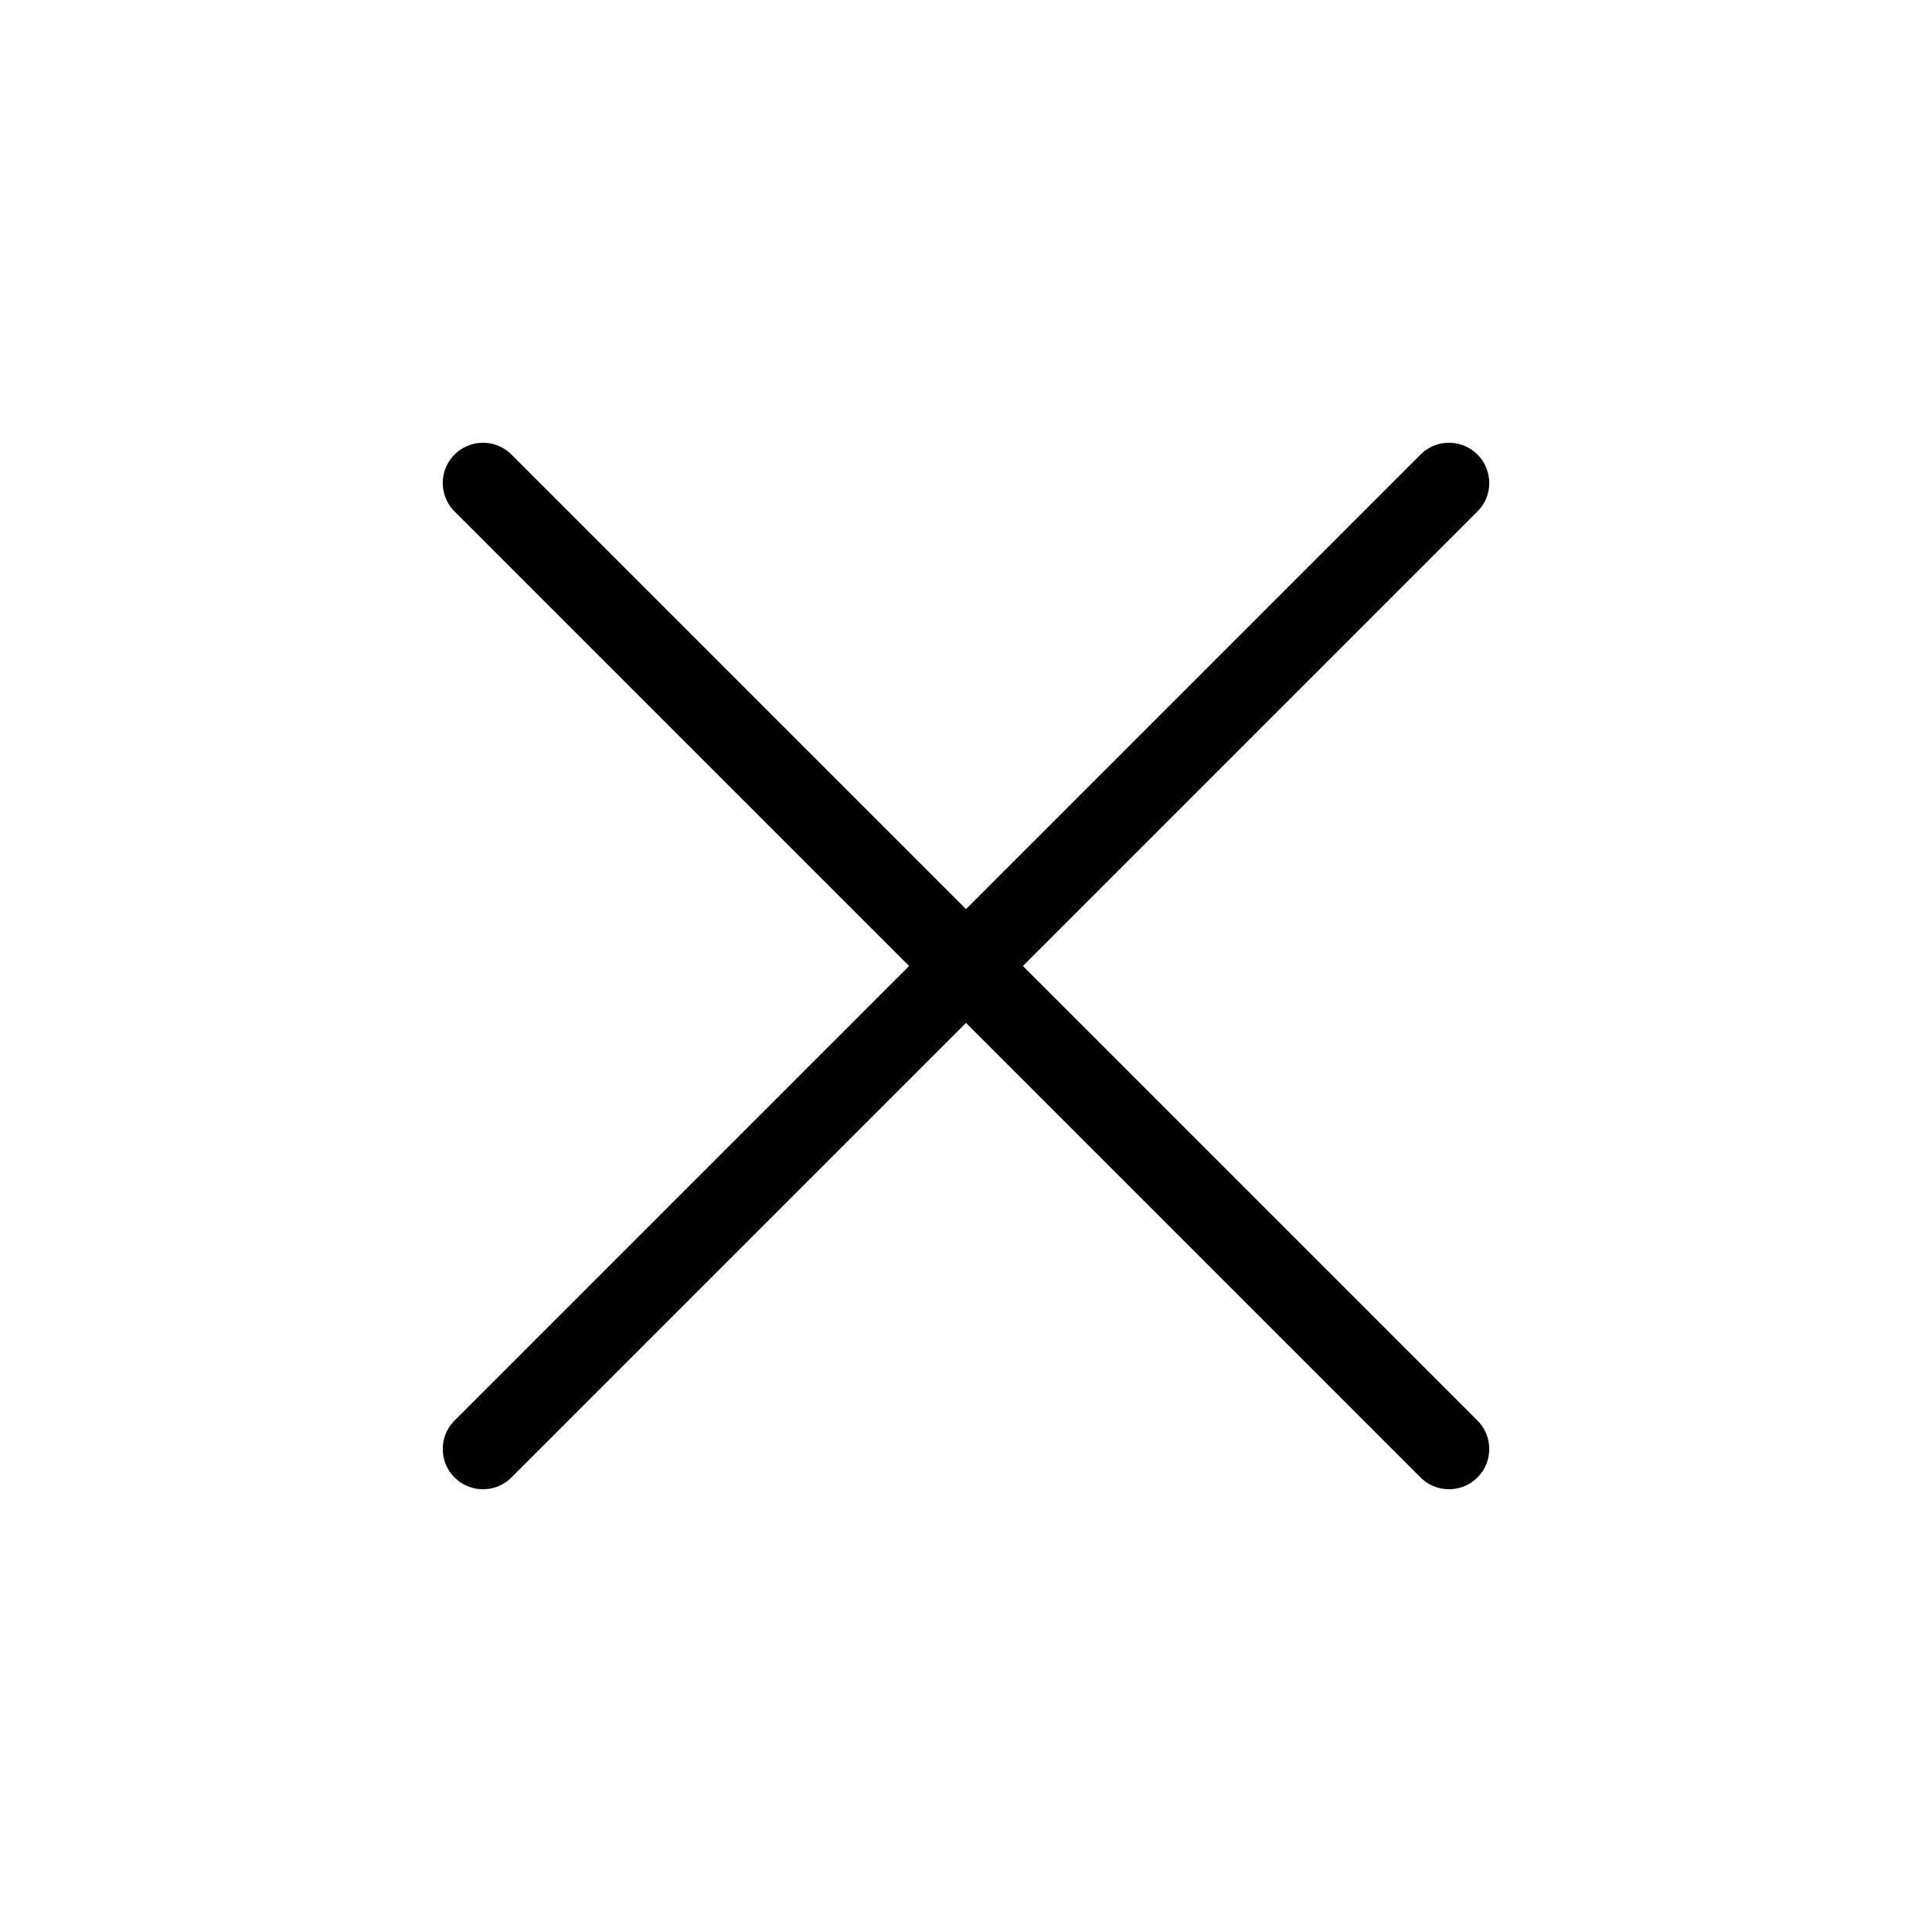
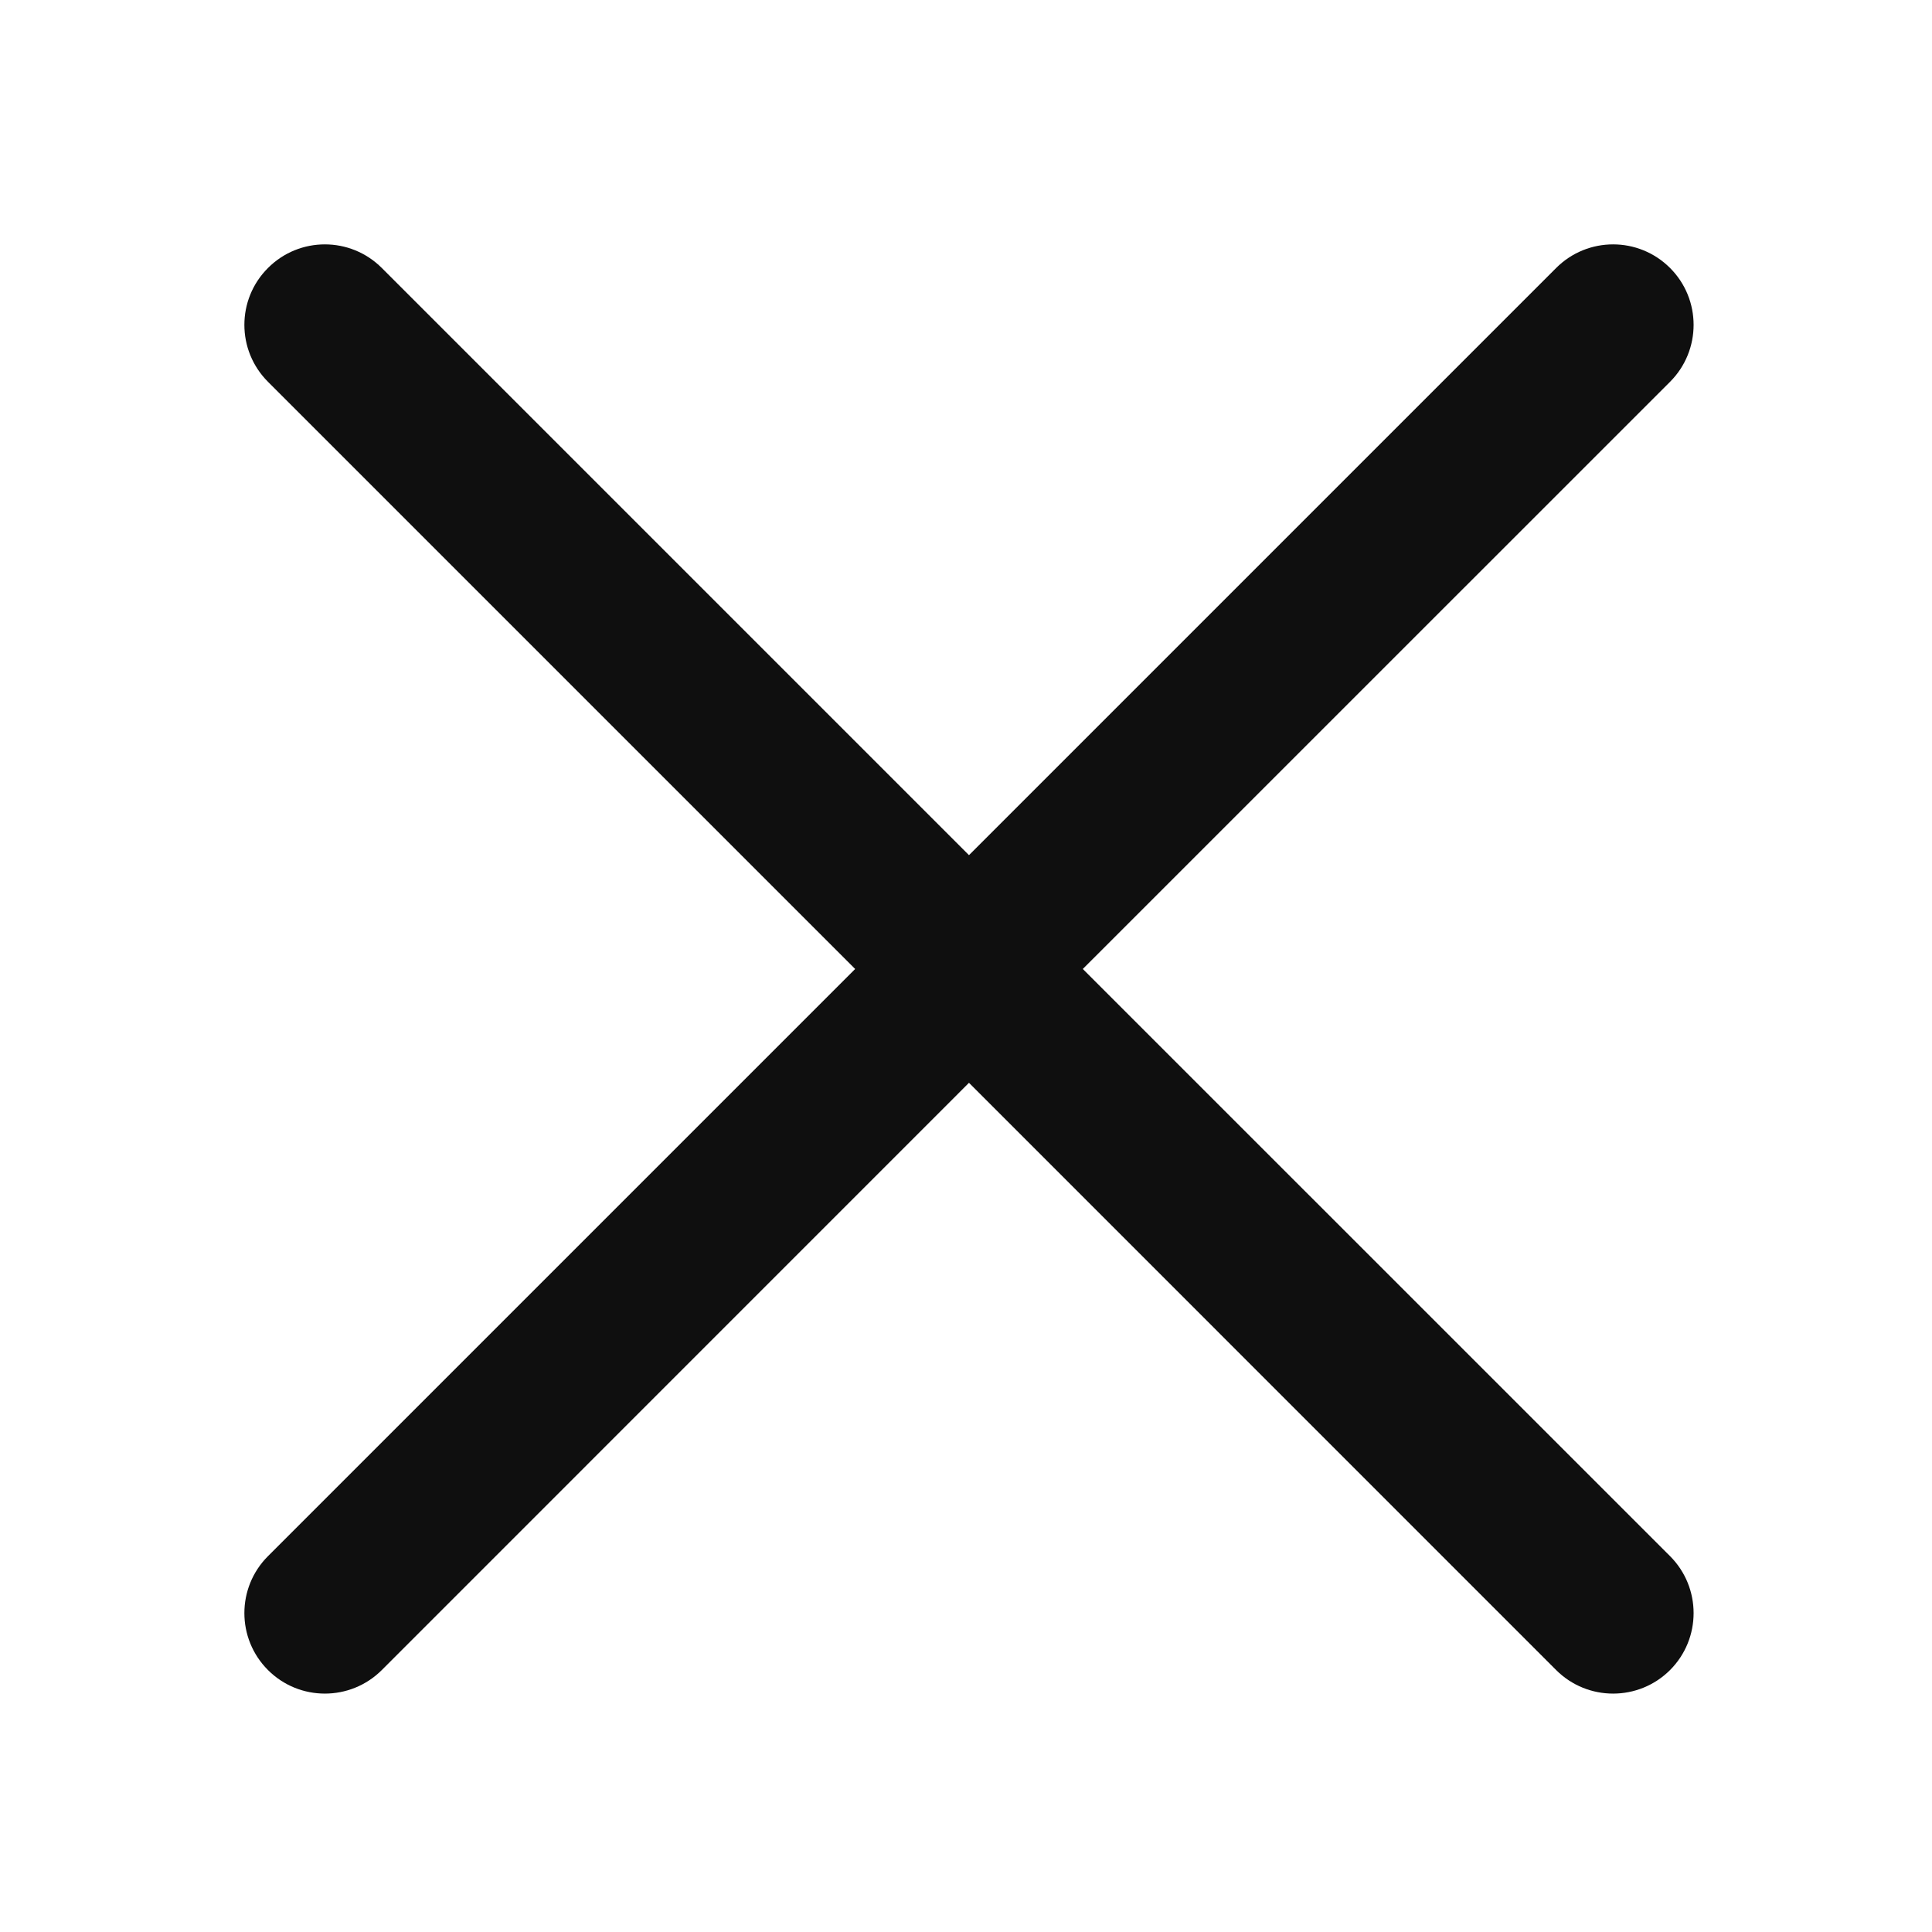
<svg xmlns="http://www.w3.org/2000/svg" width="800px" height="800px" viewBox="0 0 24 24" fill="none">
-   <path d="M6 6L18 18" stroke="#000000" stroke-linecap="round" />
-   <path d="M18 6L6 18" stroke="#000000" stroke-linecap="round" />
+   <path d="M20.746 3.329C20.355 2.938 19.722 2.938 19.331 3.329L12.037 10.623L4.743 3.329C4.352 2.938 3.719 2.938 3.329 3.329C2.938 3.719 2.938 4.352 3.329 4.743L10.623 12.037L3.329 19.331C2.938 19.722 2.938 20.355 3.329 20.746C3.719 21.136 4.352 21.136 4.743 20.746L12.037 13.451L19.331 20.746C19.722 21.136 20.355 21.136 20.746 20.746C21.136 20.355 21.136 19.722 20.746 19.331L13.451 12.037L20.746 4.743C21.136 4.352 21.136 3.719 20.746 3.329Z" fill="#0F0F0F" />
</svg>
